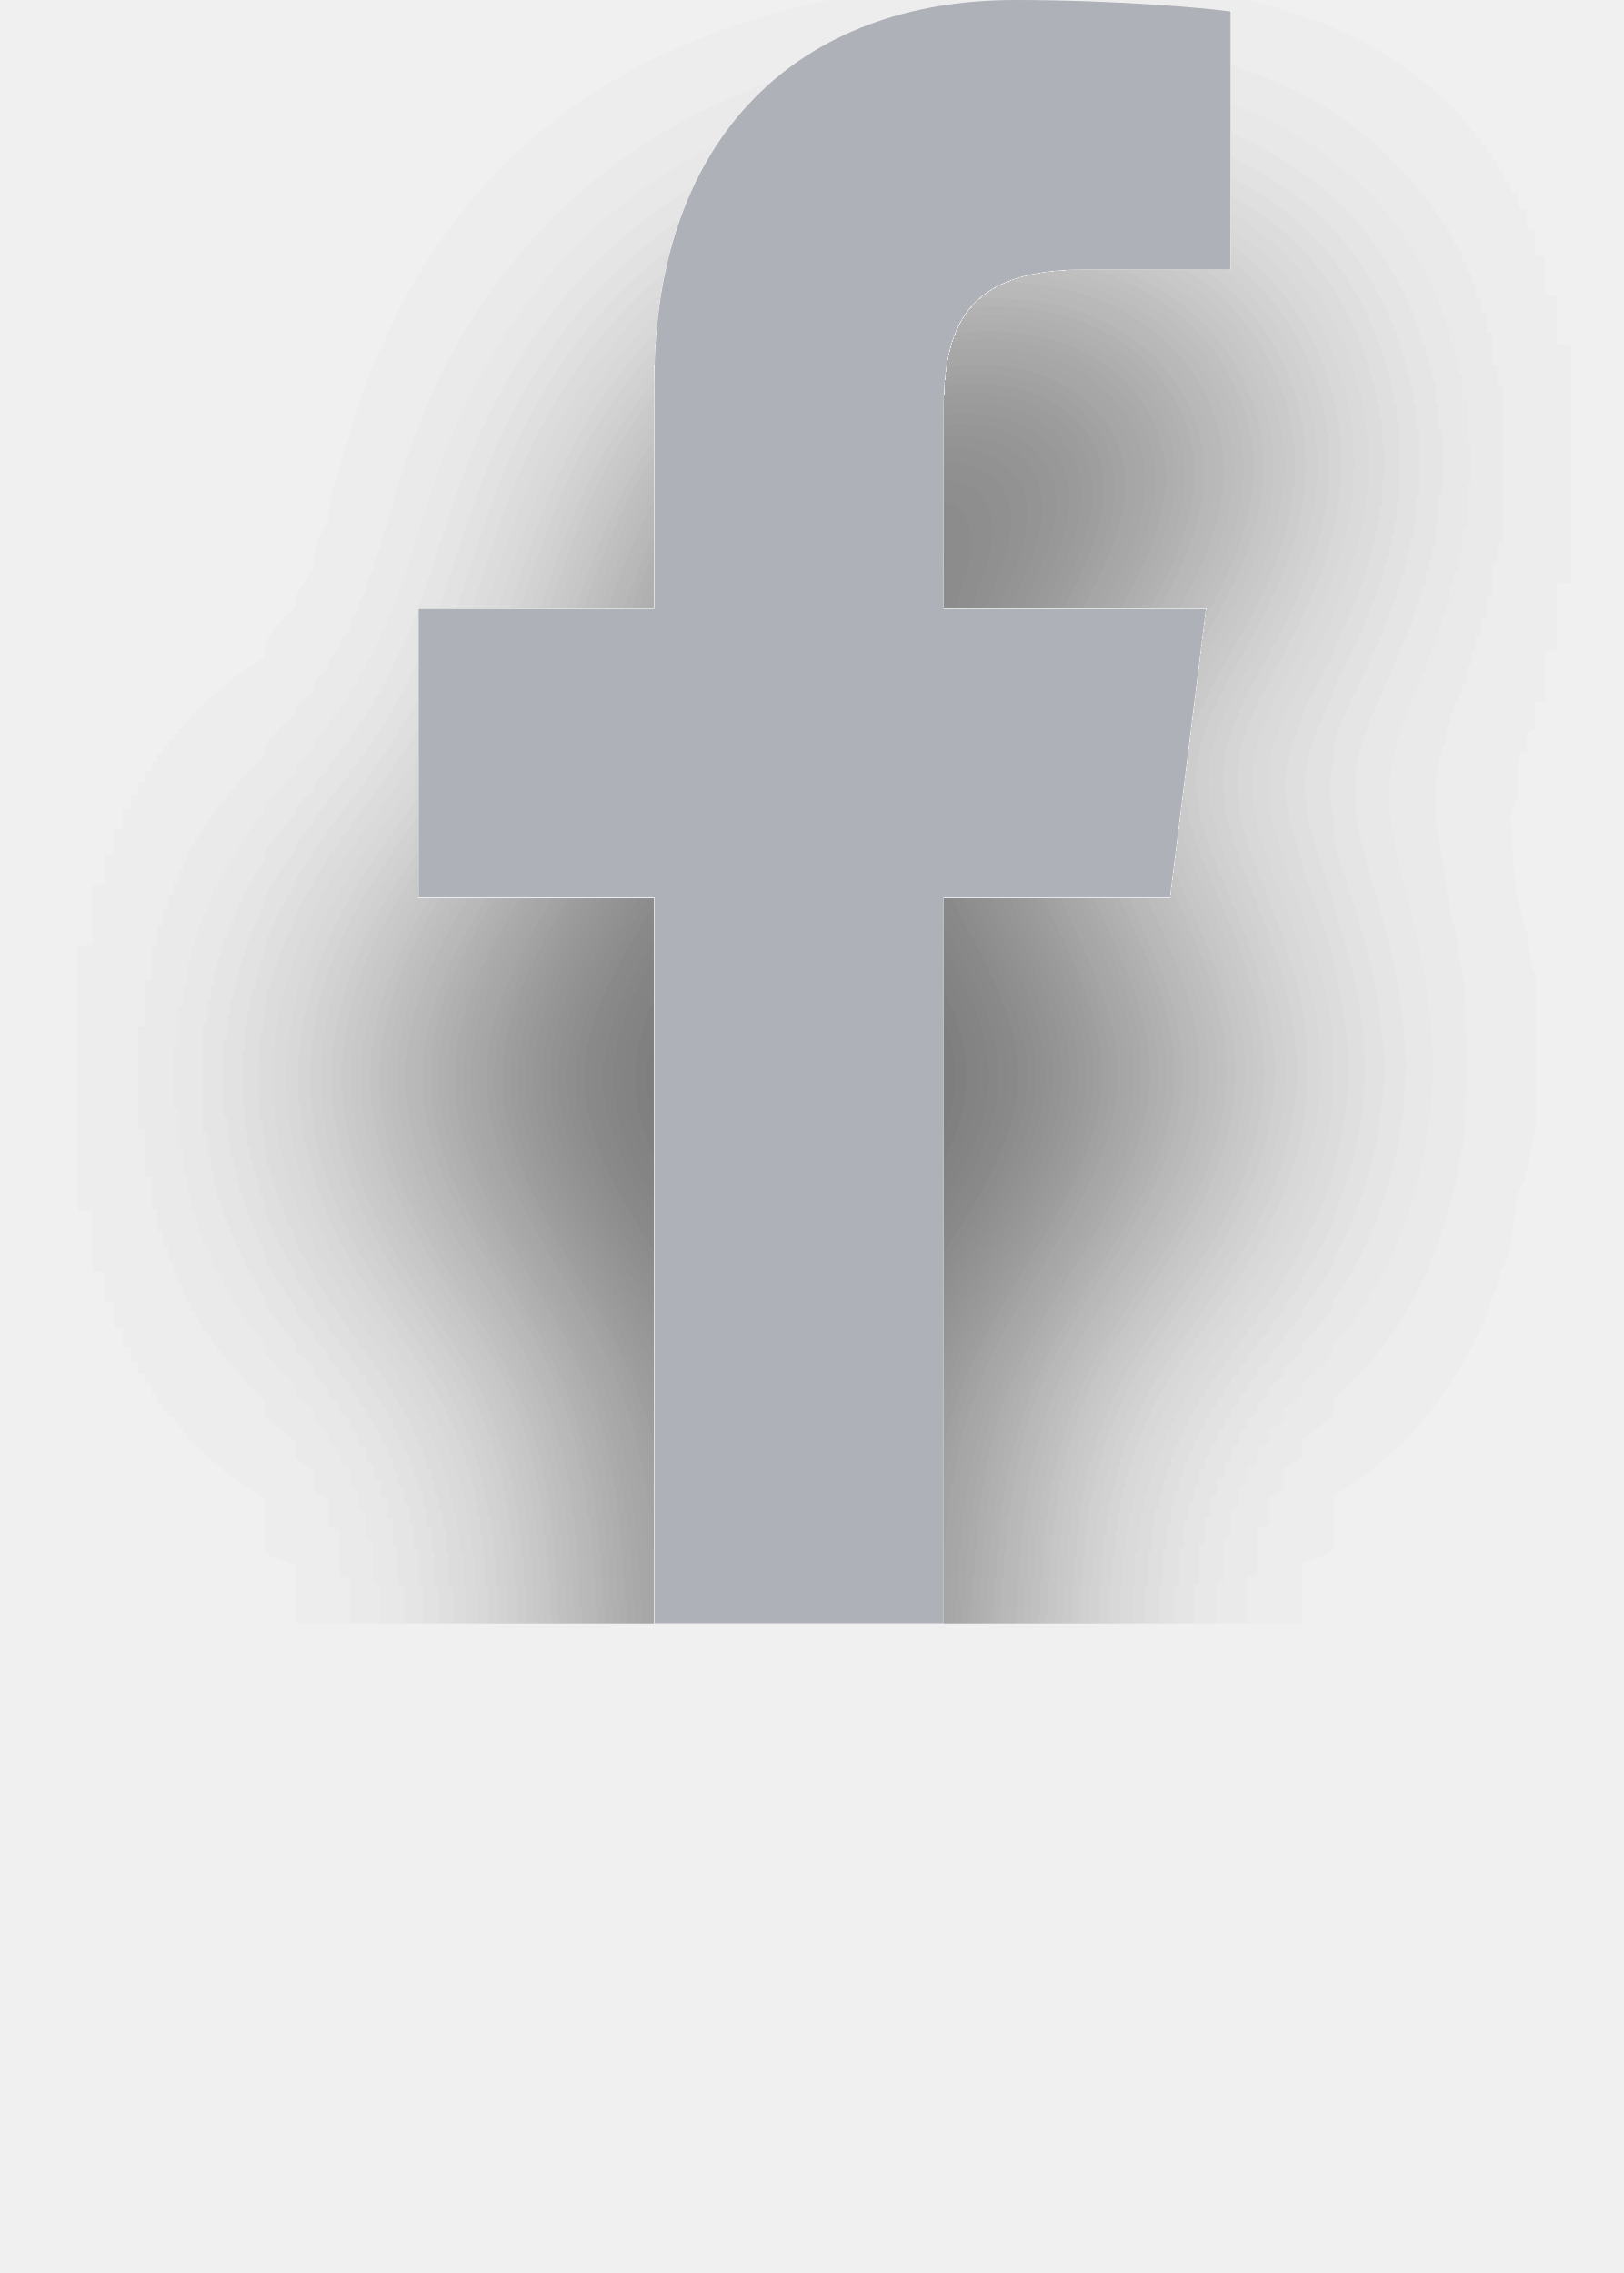
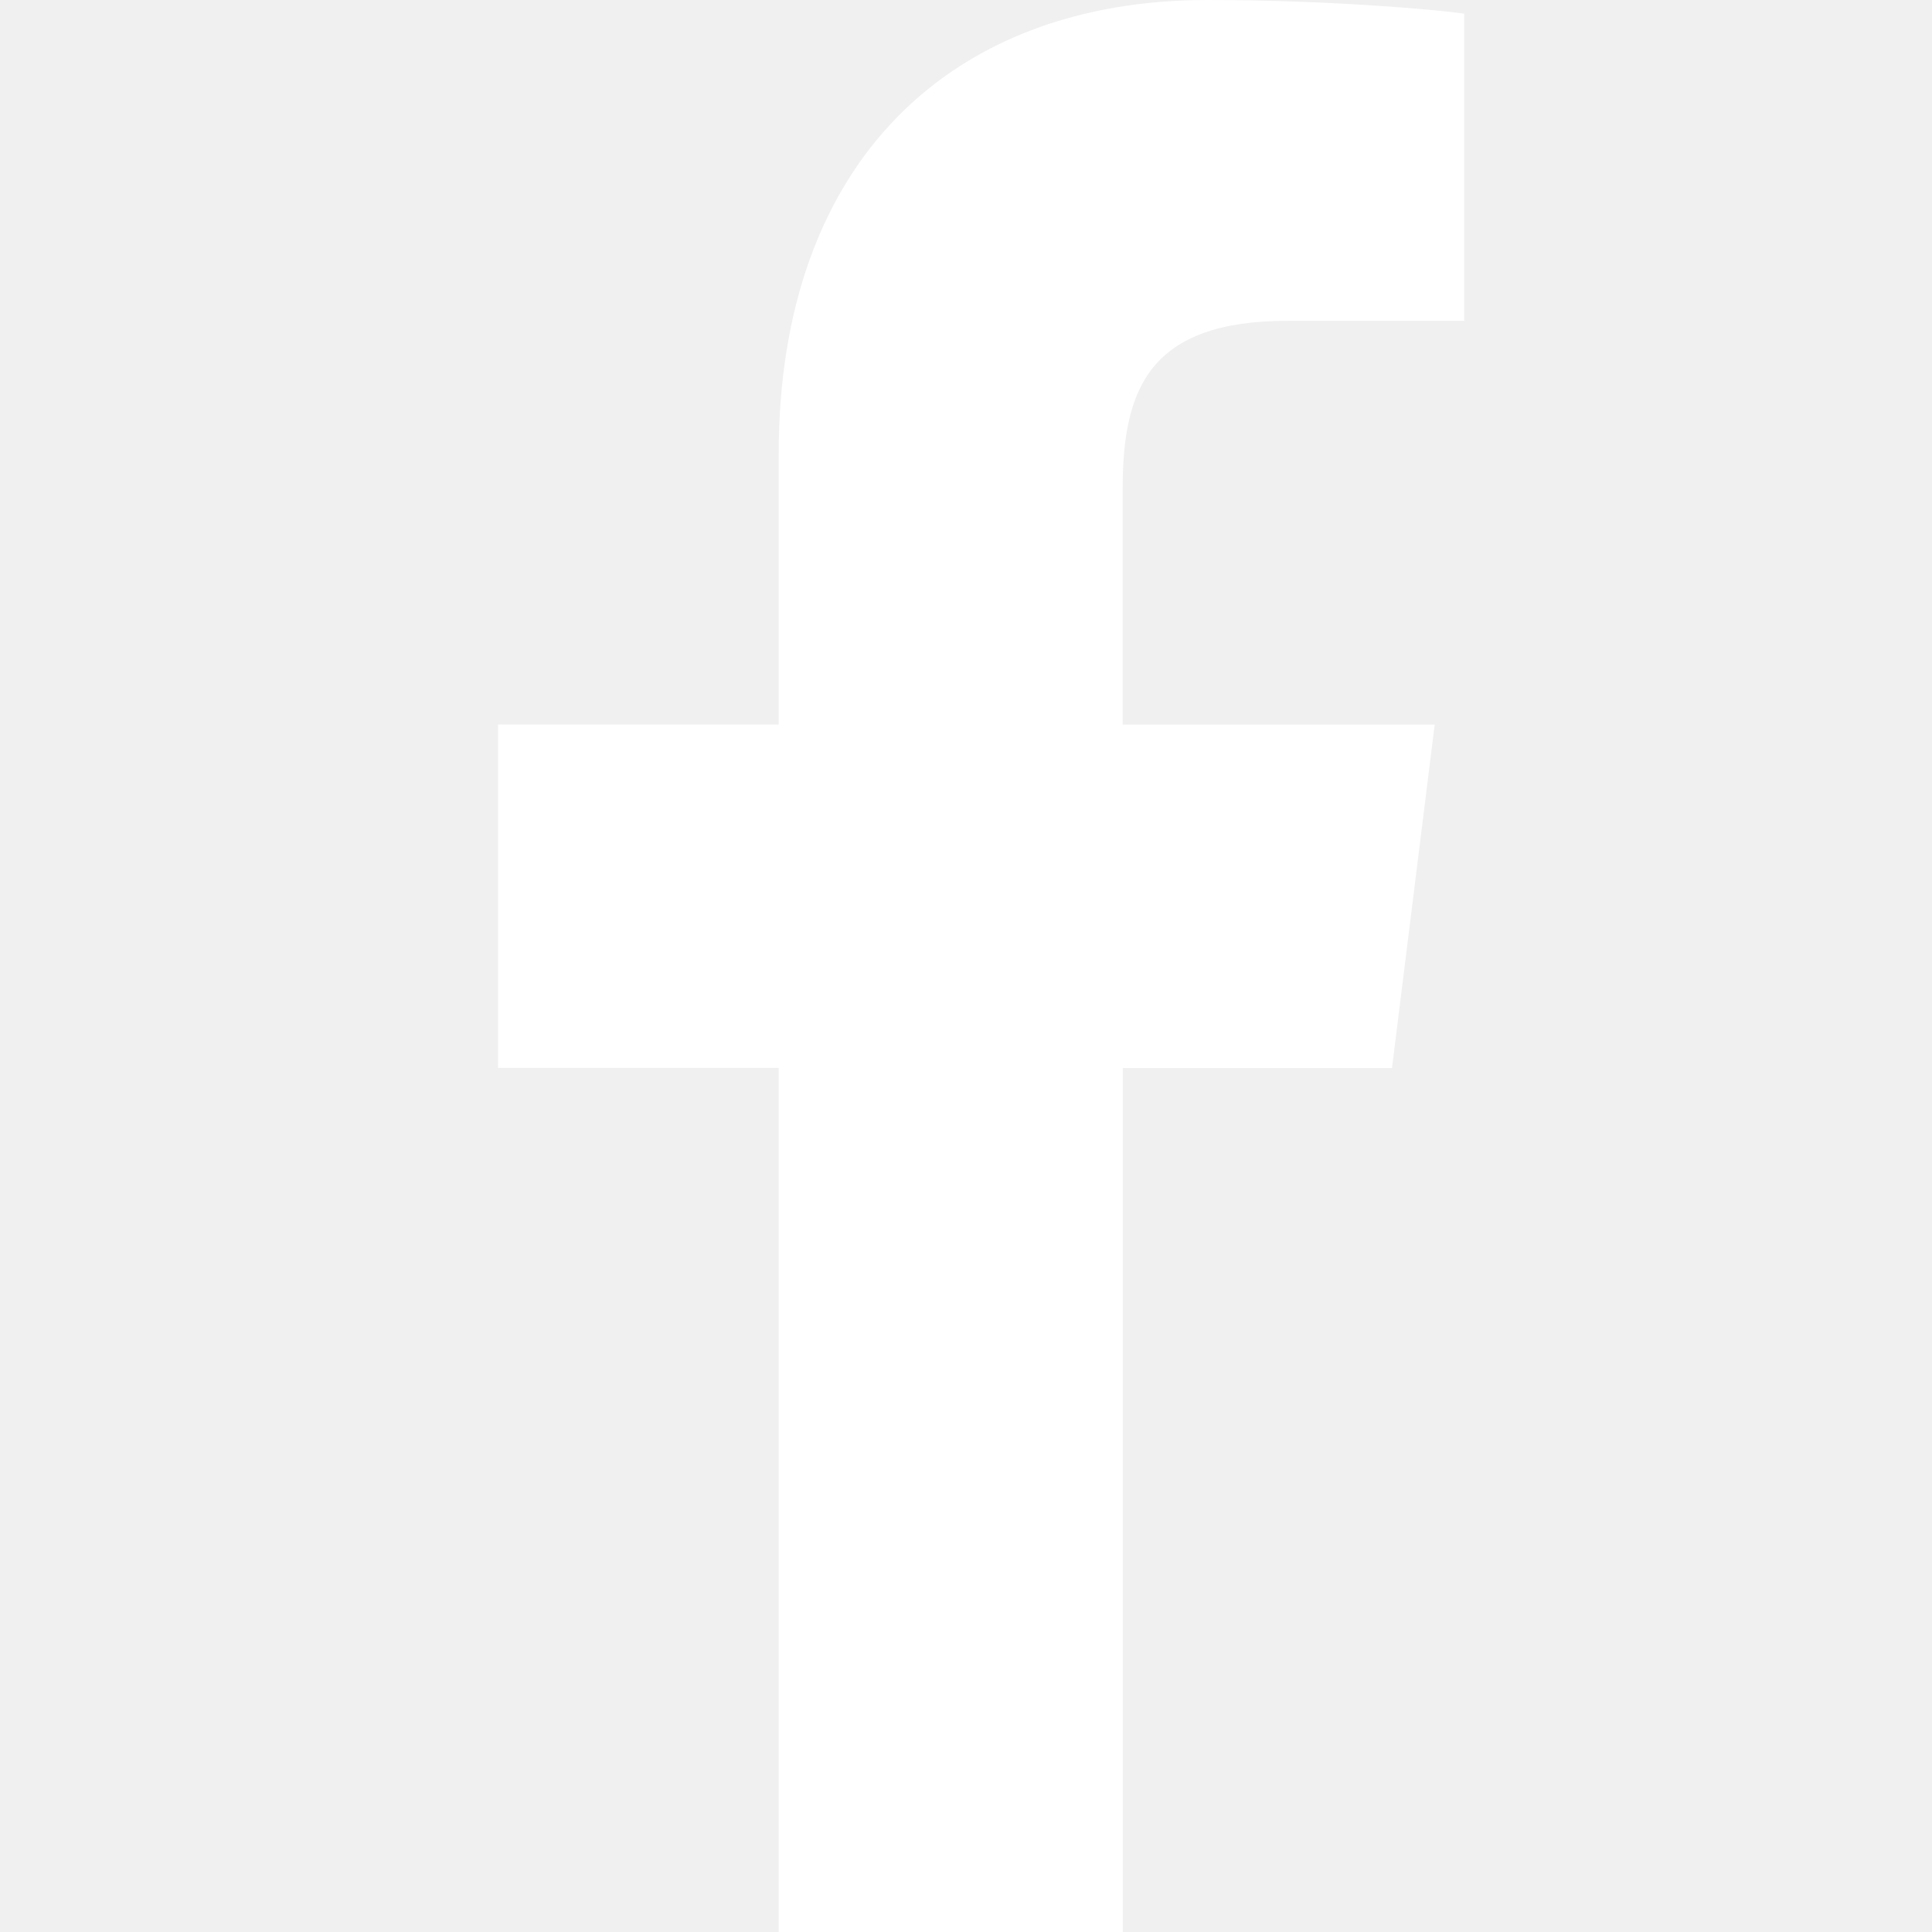
- <svg xmlns="http://www.w3.org/2000/svg" width="20" height="28" viewBox="0 0 20 28" fill="none">
-   <g clip-path="url(#clip0_1_6328)" filter="url(#filter0_ddd_1_6328)">
-     <path d="M13.331 3.321H15.157V0.141C14.842 0.098 13.758 0 12.497 0C9.864 0 8.061 1.656 8.061 4.699V7.5H5.156V11.055H8.061V20H11.623V11.056H14.41L14.853 7.501H11.622V5.052C11.623 4.024 11.899 3.321 13.331 3.321Z" fill="#AFB1B8" />
+ <svg xmlns="http://www.w3.org/2000/svg" width="20" height="20" viewBox="0 0 20 20" fill="none">
+   <g id="facebook 1" clip-path="url(#clip0_501_215)">
+     <path id="Vector" d="M13.331 3.321H15.157V0.141C14.842 0.098 13.758 0 12.497 0C9.864 0 8.061 1.656 8.061 4.699V7.5H5.156V11.055H8.061V20H11.623V11.056H14.41L14.852 7.501H11.622V5.052C11.623 4.024 11.899 3.321 13.331 3.321Z" fill="white" />
  </g>
  <defs>
-     <filter id="filter0_ddd_1_6328" x="-4" y="0" width="28" height="28" filterUnits="userSpaceOnUse" color-interpolation-filters="sRGB">
-       <feFlood flood-opacity="0" result="BackgroundImageFix" />
-       <feColorMatrix in="SourceAlpha" type="matrix" values="0 0 0 0 0 0 0 0 0 0 0 0 0 0 0 0 0 0 127 0" result="hardAlpha" />
-       <feOffset dy="4" />
-       <feGaussianBlur stdDeviation="2" />
-       <feComposite in2="hardAlpha" operator="out" />
-       <feColorMatrix type="matrix" values="0 0 0 0 0 0 0 0 0 0 0 0 0 0 0 0 0 0 0.25 0" />
-       <feBlend mode="normal" in2="BackgroundImageFix" result="effect1_dropShadow_1_6328" />
-       <feColorMatrix in="SourceAlpha" type="matrix" values="0 0 0 0 0 0 0 0 0 0 0 0 0 0 0 0 0 0 127 0" result="hardAlpha" />
-       <feOffset dy="4" />
-       <feGaussianBlur stdDeviation="2" />
-       <feComposite in2="hardAlpha" operator="out" />
-       <feColorMatrix type="matrix" values="0 0 0 0 0 0 0 0 0 0 0 0 0 0 0 0 0 0 0.25 0" />
-       <feBlend mode="normal" in2="effect1_dropShadow_1_6328" result="effect2_dropShadow_1_6328" />
-       <feColorMatrix in="SourceAlpha" type="matrix" values="0 0 0 0 0 0 0 0 0 0 0 0 0 0 0 0 0 0 127 0" result="hardAlpha" />
-       <feOffset dy="4" />
-       <feGaussianBlur stdDeviation="2" />
-       <feComposite in2="hardAlpha" operator="out" />
-       <feColorMatrix type="matrix" values="0 0 0 0 0 0 0 0 0 0 0 0 0 0 0 0 0 0 0.25 0" />
-       <feBlend mode="normal" in2="effect2_dropShadow_1_6328" result="effect3_dropShadow_1_6328" />
-       <feBlend mode="normal" in="SourceGraphic" in2="effect3_dropShadow_1_6328" result="shape" />
-     </filter>
-     <clipPath id="clip0_1_6328">
+     <clipPath id="clip0_501_215">
      <rect width="20" height="20" fill="white" />
    </clipPath>
  </defs>
</svg>
